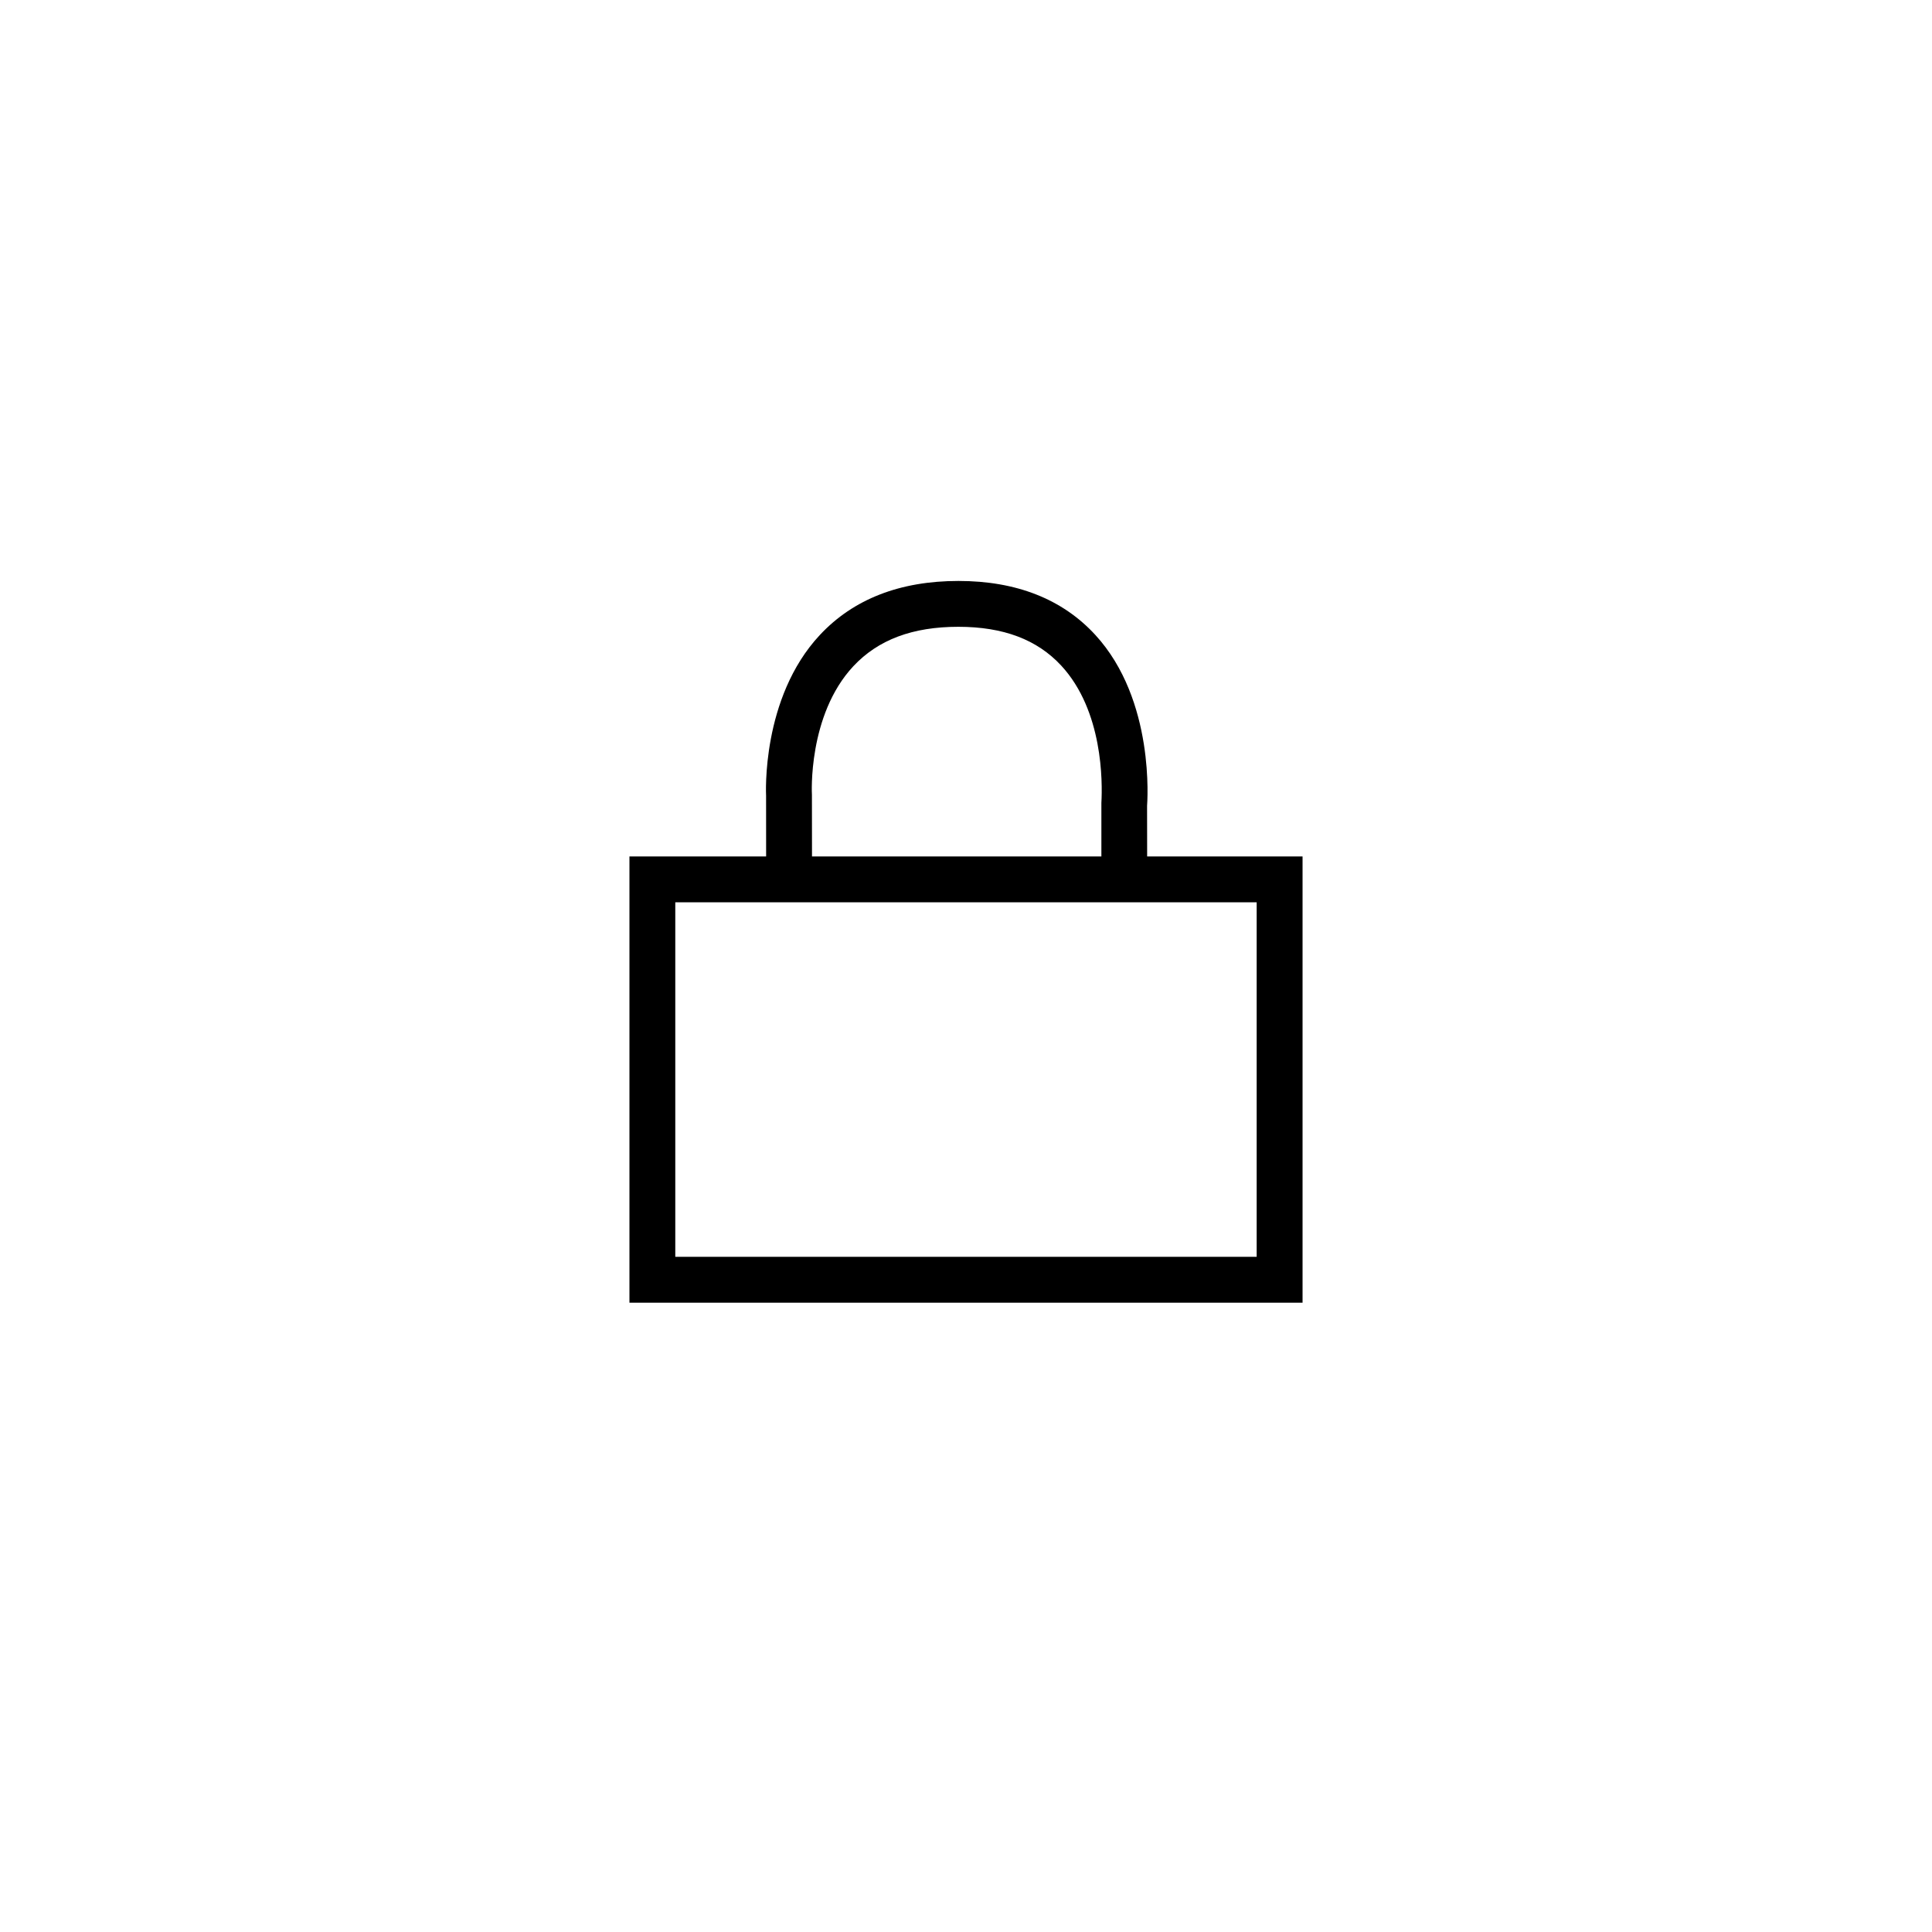
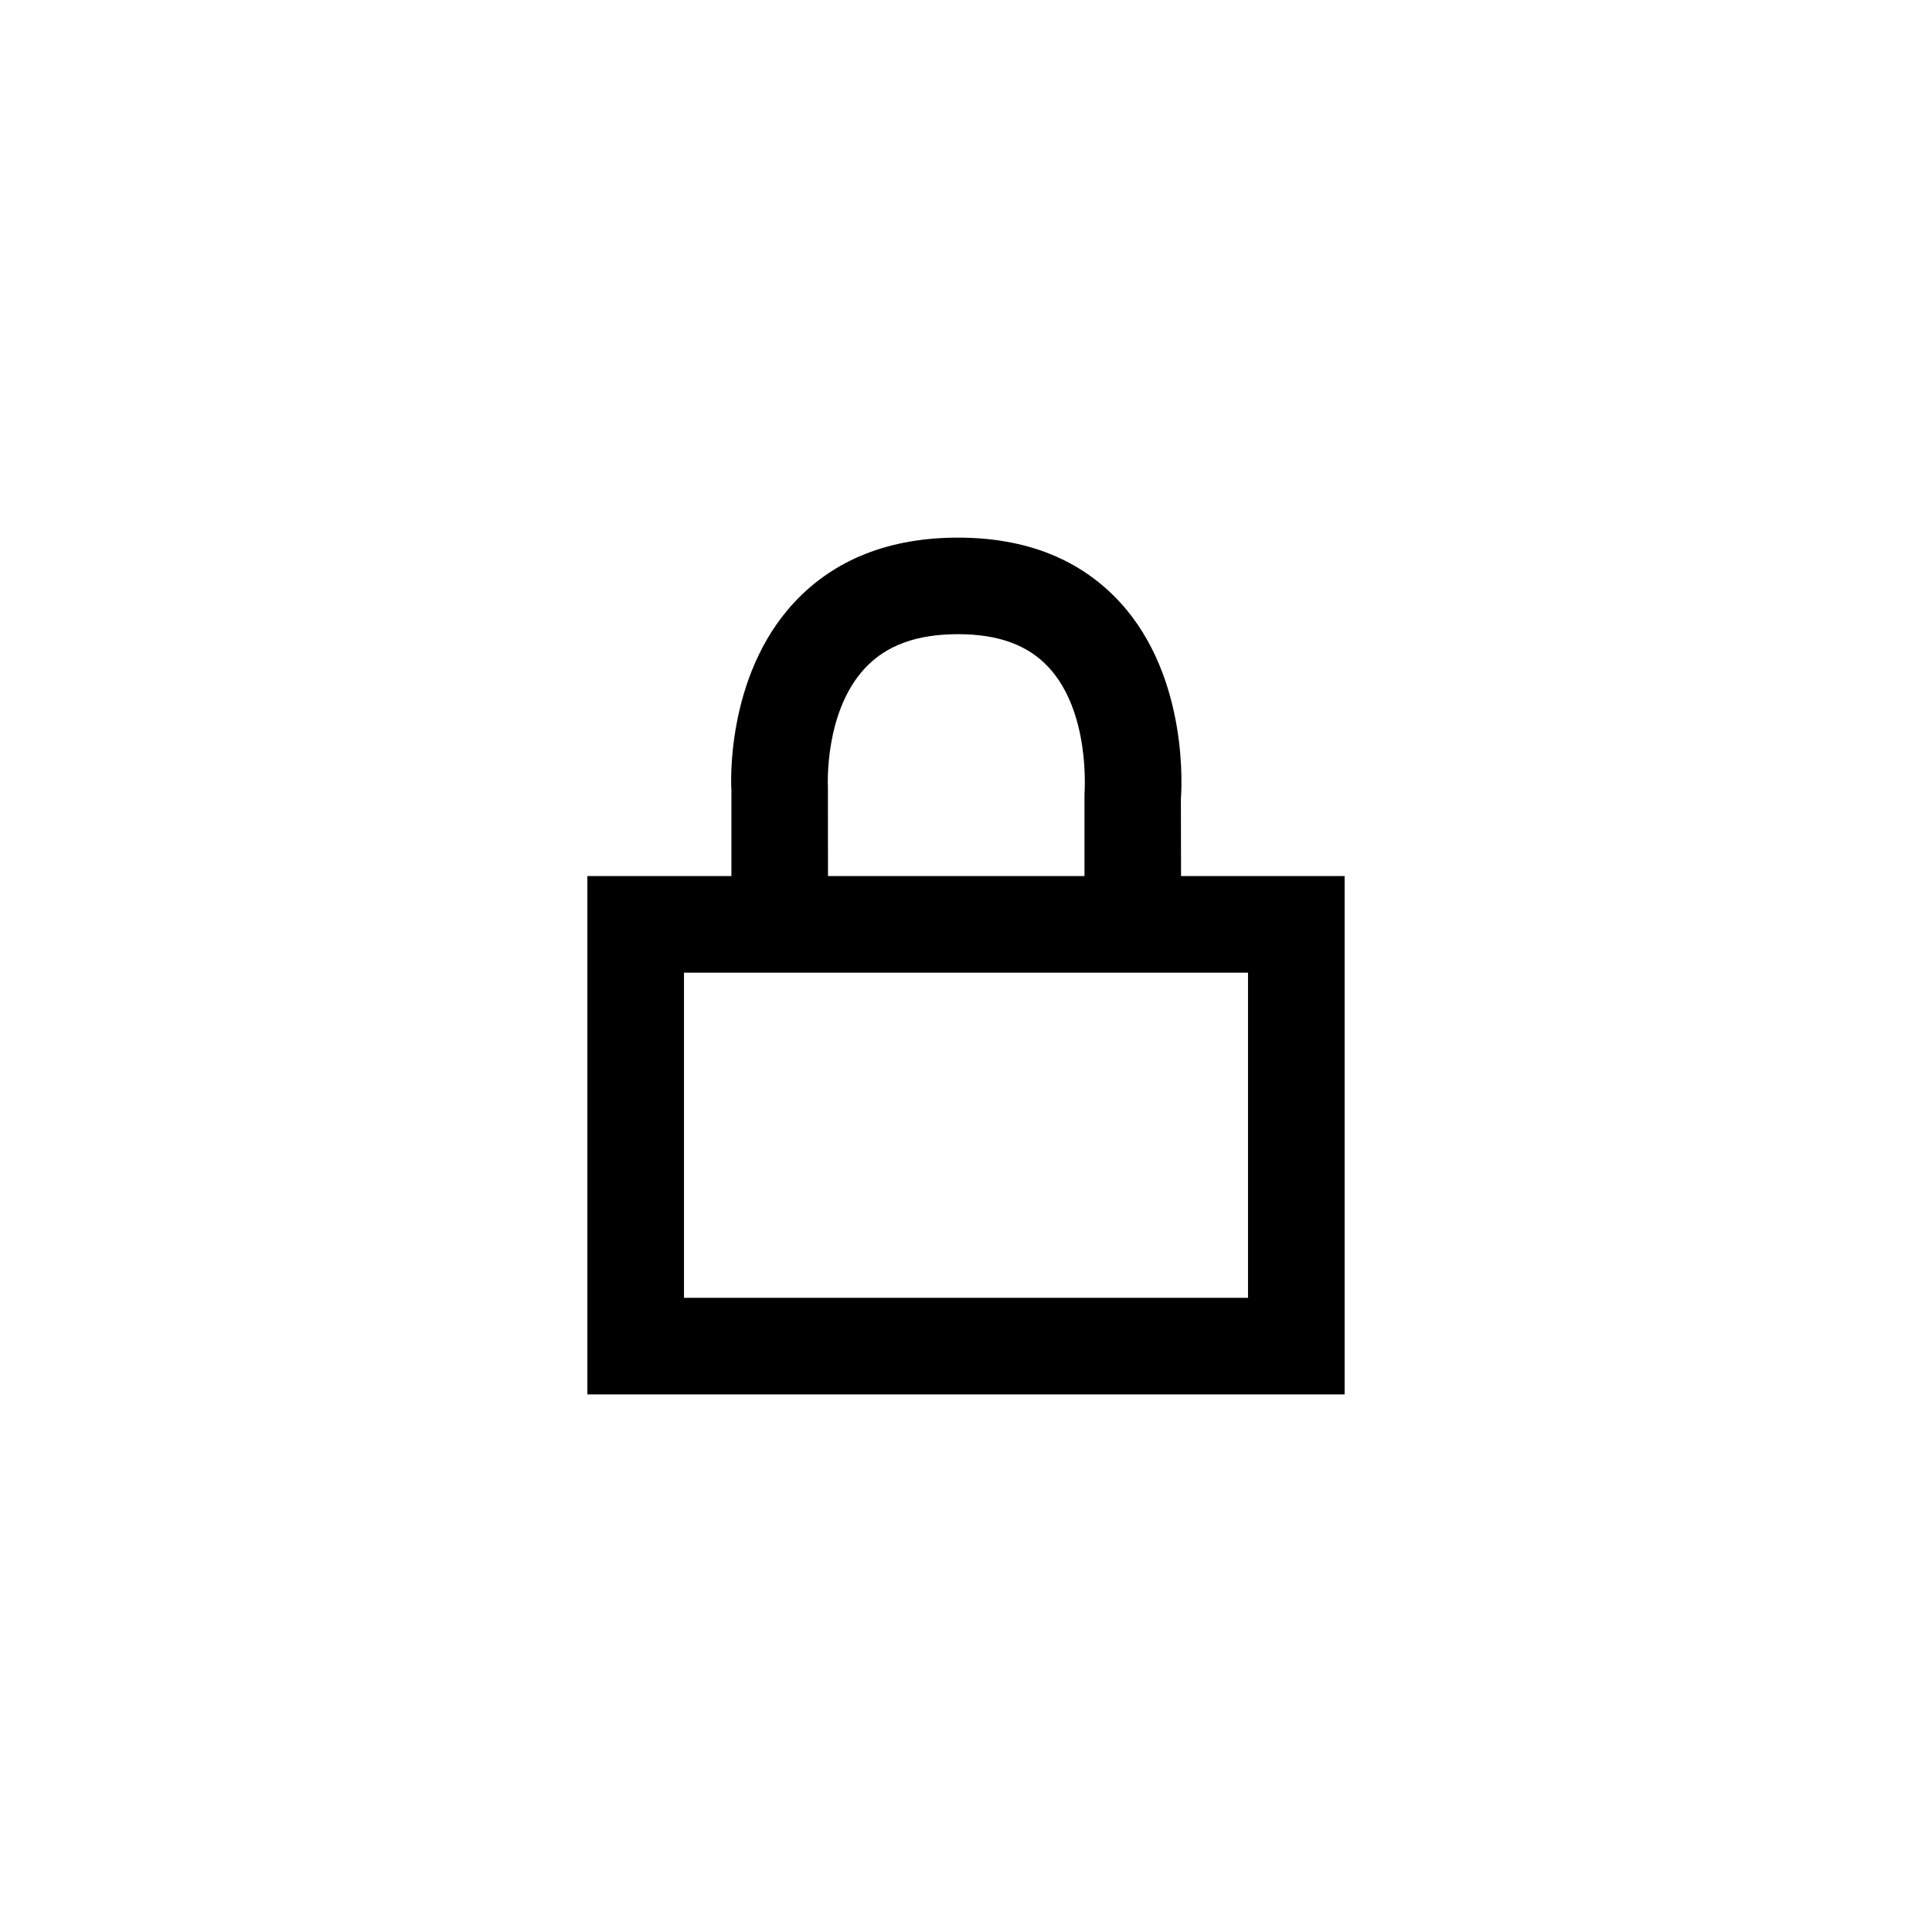
<svg xmlns="http://www.w3.org/2000/svg" version="1.1" id="Laag_1" x="0px" y="0px" width="40px" height="40px" viewBox="0 0 40 40" enable-background="new 0 0 40 40" xml:space="preserve">
-   <path d="M21.971,13.78c0.867,0.936,0.856,2.412,0.832,2.842v1.431h0.948l-0.002-1.368c0.003-0.063,0.173-2.185-1.072-3.54  c-0.681-0.741-1.634-1.117-2.833-1.117c-1.211,0-2.177,0.376-2.87,1.119c-1.218,1.304-1.114,3.31-1.113,3.33l0.001,1.577h0.95  l-0.002-1.602c-0.001,0-0.091-1.642,0.857-2.658c0.514-0.55,1.226-0.817,2.176-0.817C20.775,12.978,21.471,13.241,21.971,13.78z" />
-   <path d="M13.032,17.732v9.239h13.936v-9.239H13.032z M26.019,26.021H13.981v-7.34h12.037V26.021z" />
+   <g>
+     <path d="M27.839,28.87H12.161V18.138h15.678V28.87z M14.161,26.87h11.678v-6.732H14.161V26.87z" />
+   </g>
+   <g>
+     <path d="M17.143,18.478h-2v-2.119c-0.004-0.03-0.144-2.34,1.305-3.891c0.829-0.887,1.969-1.337,3.388-1.337   c1.408,0,2.536,0.45,3.352,1.338c1.453,1.582,1.27,3.965,1.261,4.066l0.004,1.942h-2V16.45c0.005-0.096,0.116-1.708-0.743-2.635   c-0.427-0.46-1.04-0.685-1.873-0.685c-0.855,0-1.485,0.229-1.927,0.702c-0.849,0.908-0.77,2.442-0.769,2.458L17.143,18.478z" />
+   </g>
</svg>
